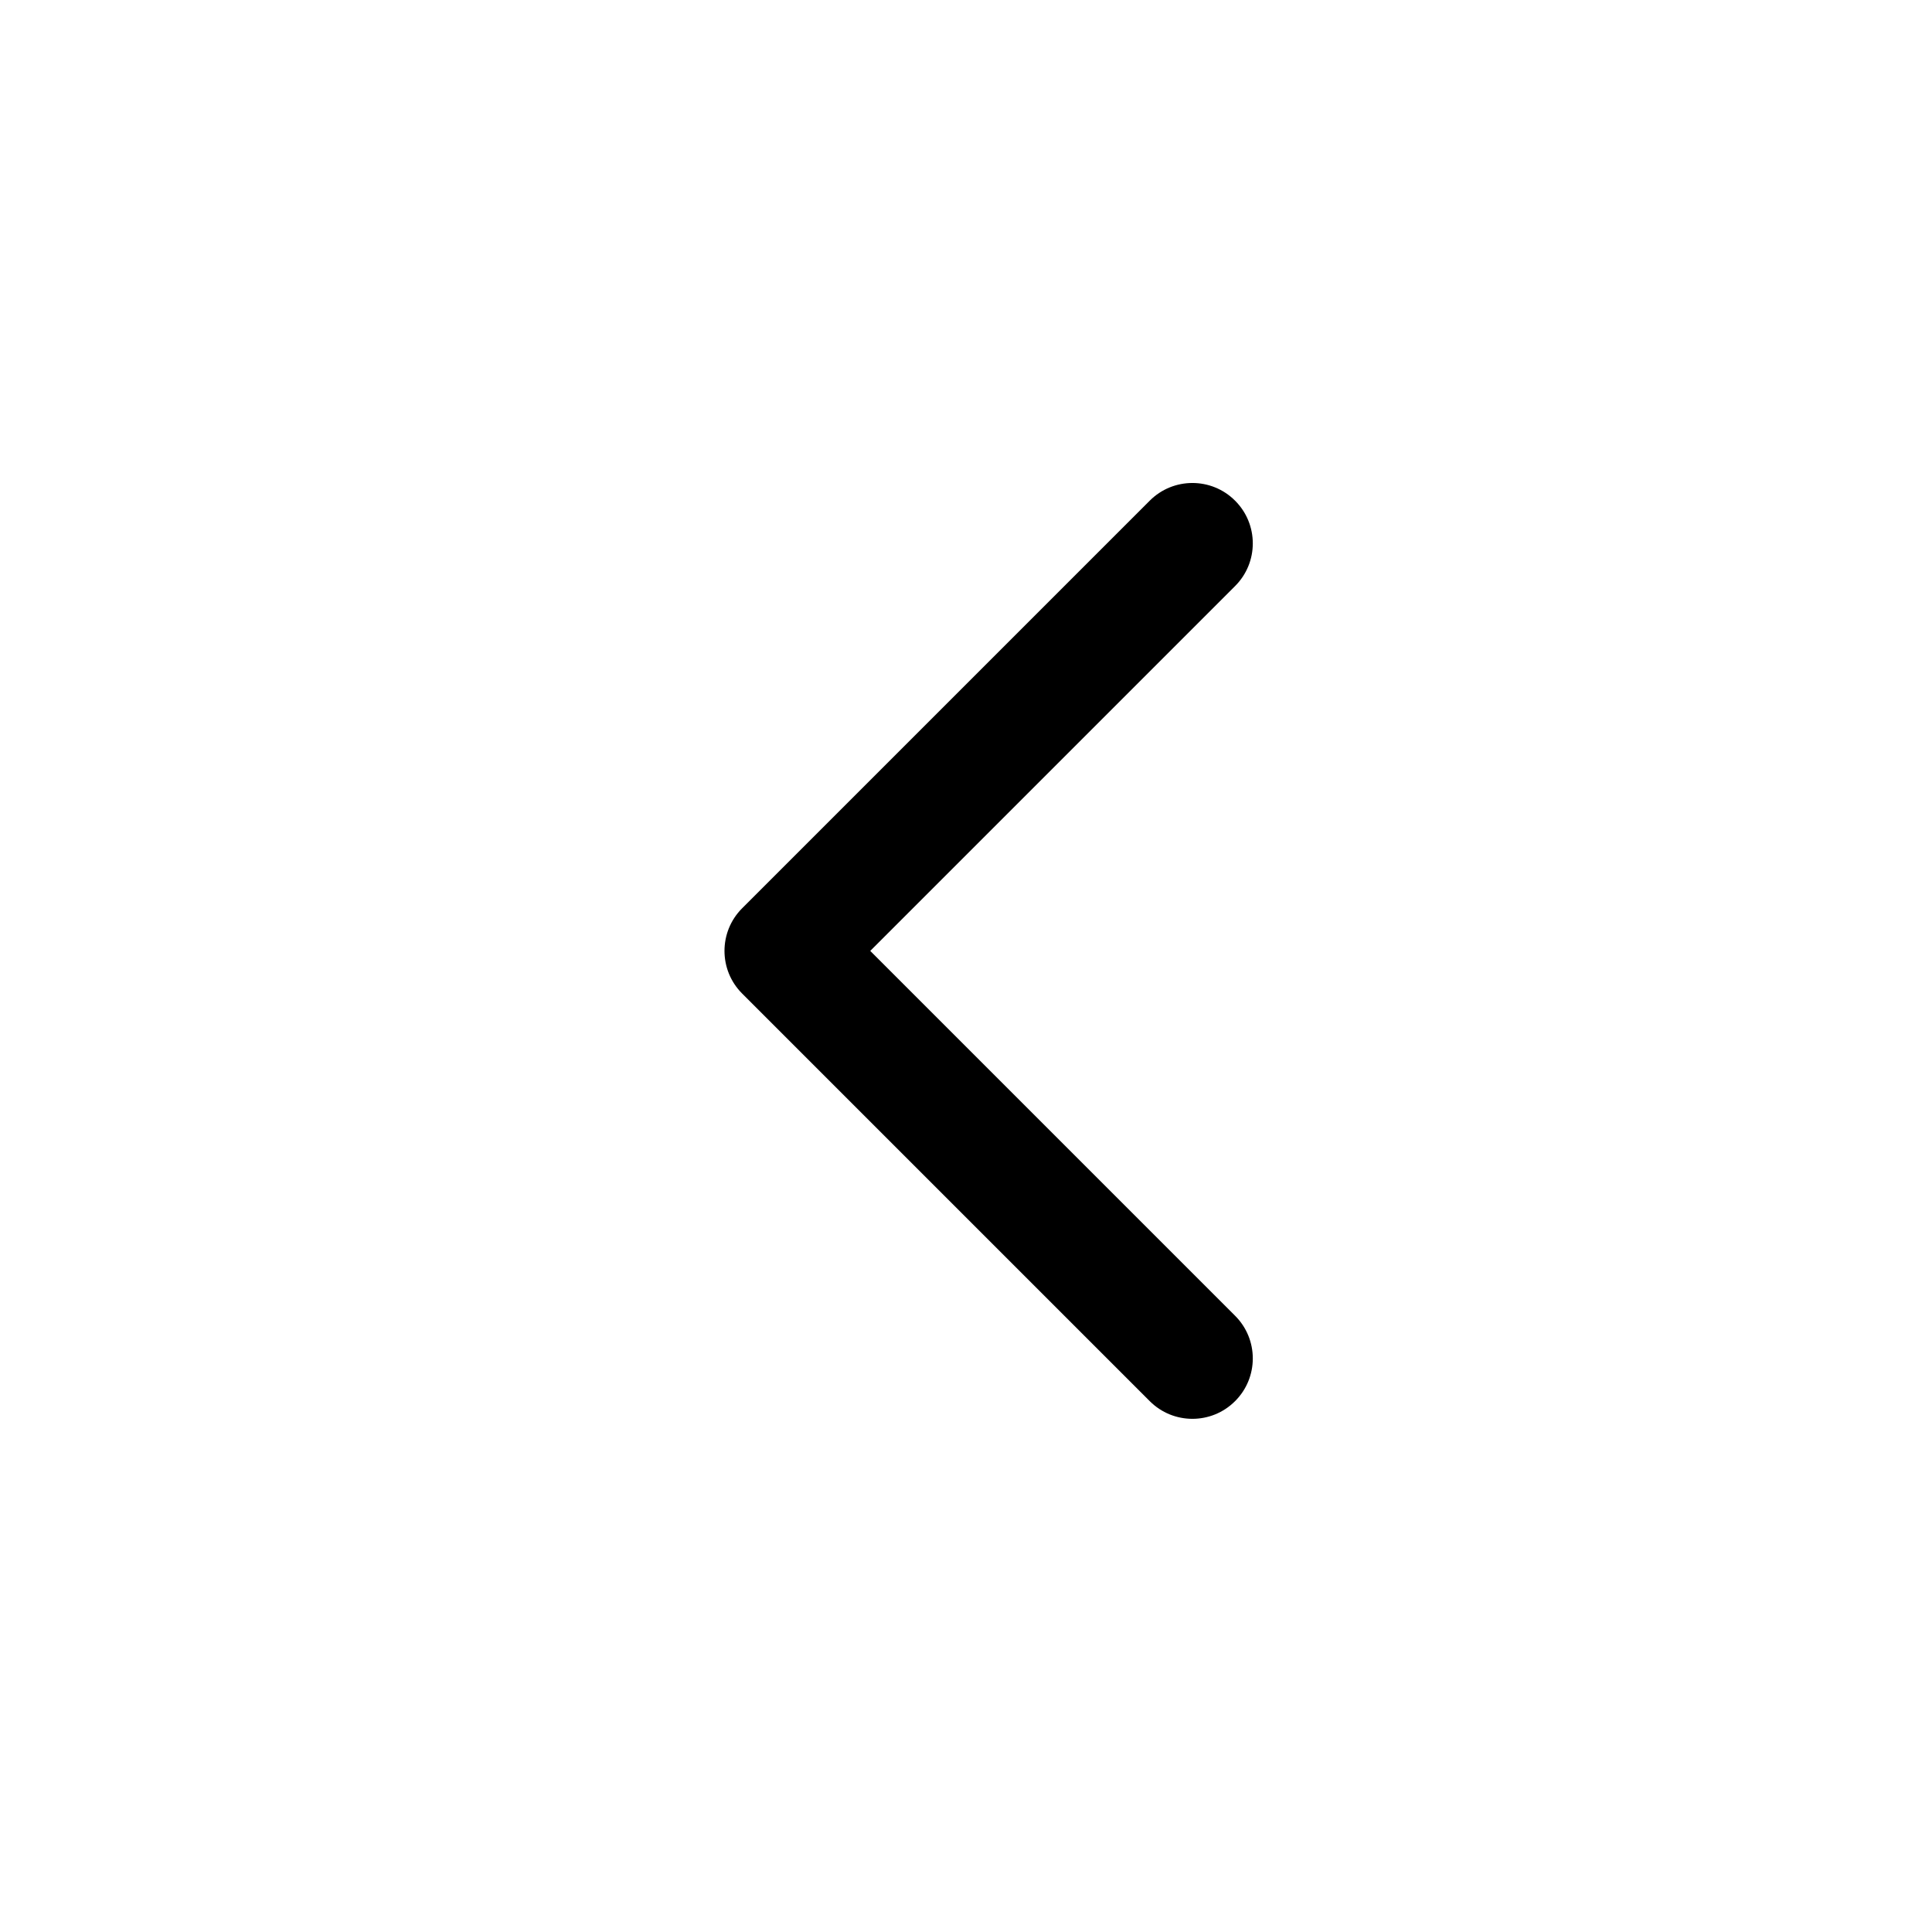
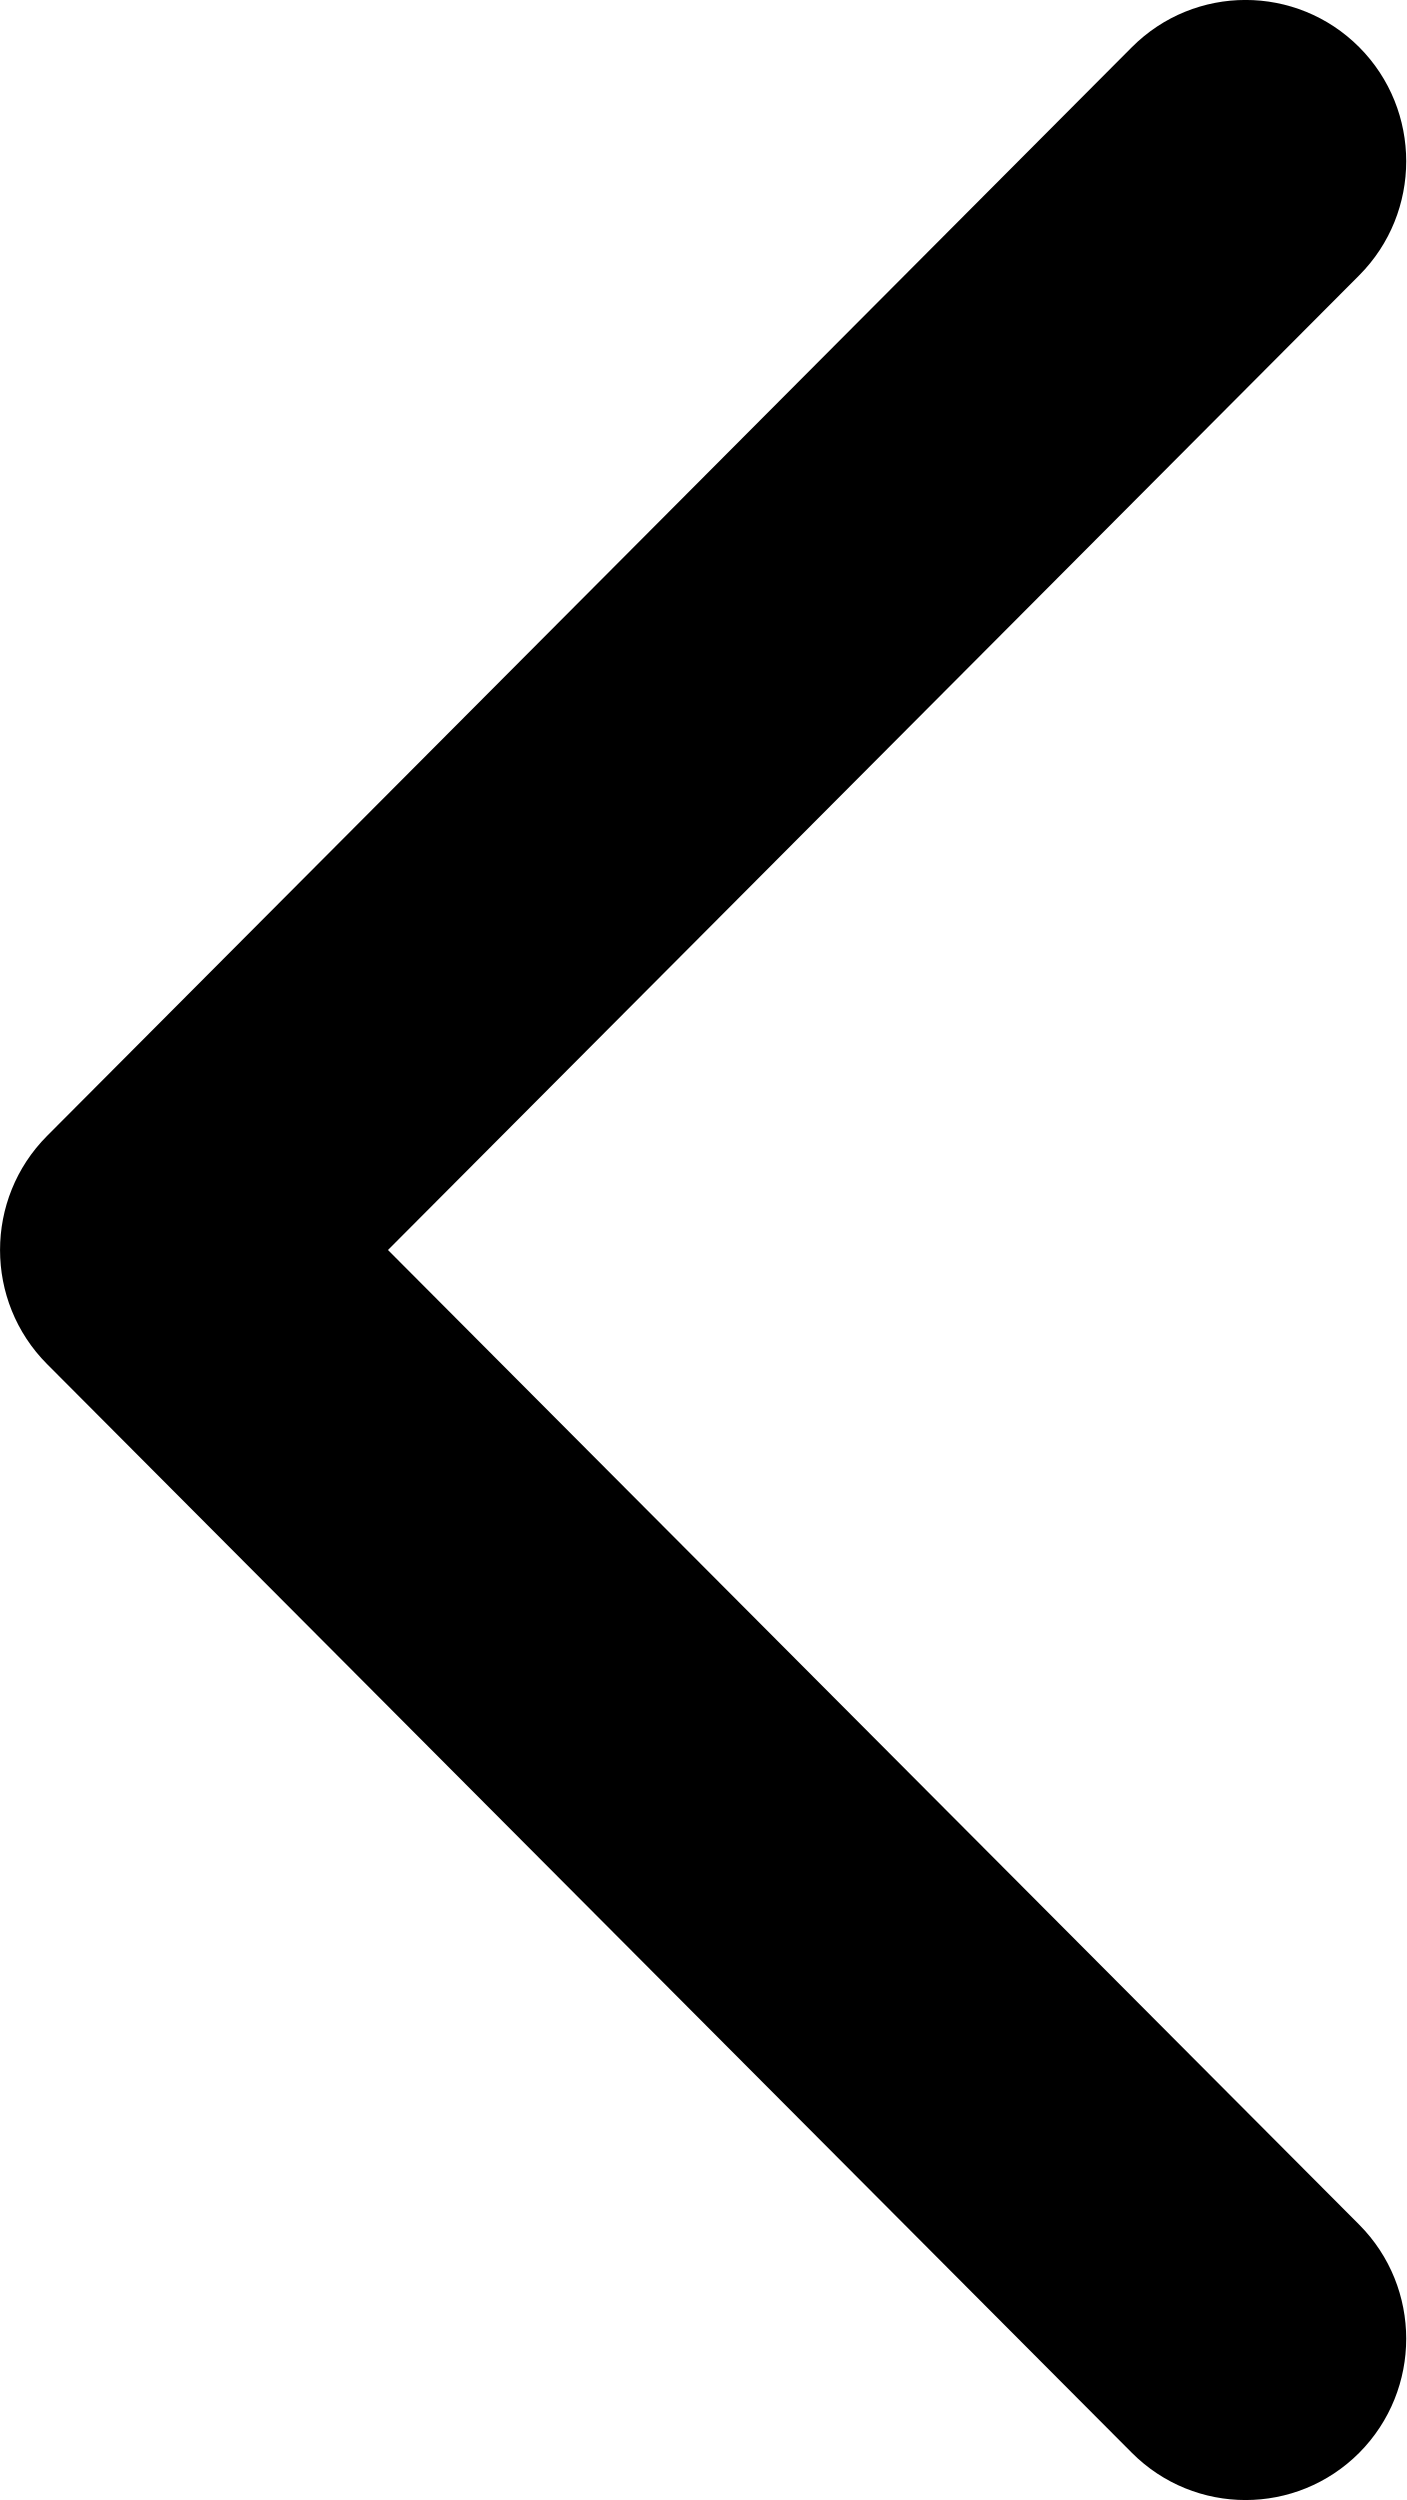
- <svg xmlns="http://www.w3.org/2000/svg" viewBox="0 0 32 32" fill="currentColor">
-   <path fill-rule="evenodd" clip-rule="evenodd" d="M20.457 8.293C20.848 8.683 20.848 9.317 20.457 9.707L14.414 15.75L20.457 21.793C20.848 22.183 20.848 22.817 20.457 23.207C20.067 23.598 19.433 23.598 19.043 23.207L12.293 16.457C11.902 16.067 11.902 15.433 12.293 15.043L19.043 8.293C19.433 7.902 20.067 7.902 20.457 8.293Z" />
+ <svg xmlns="http://www.w3.org/2000/svg" viewBox="0 0 9 16" fill="currentColor">
+   <path fill-rule="evenodd" clip-rule="evenodd" d="M8.699 0.302C9.1 0.705 9.1 1.359 8.699 1.762L2.483 8L8.699 14.238C9.1 14.641 9.1 15.294 8.699 15.698C8.297 16.101 7.646 16.101 7.244 15.698L0.301 8.73C-0.1 8.327 -0.1 7.673 0.301 7.27L7.244 0.302C7.646 -0.101 8.297 -0.101 8.699 0.302Z" fill="currentColor" />
</svg>
